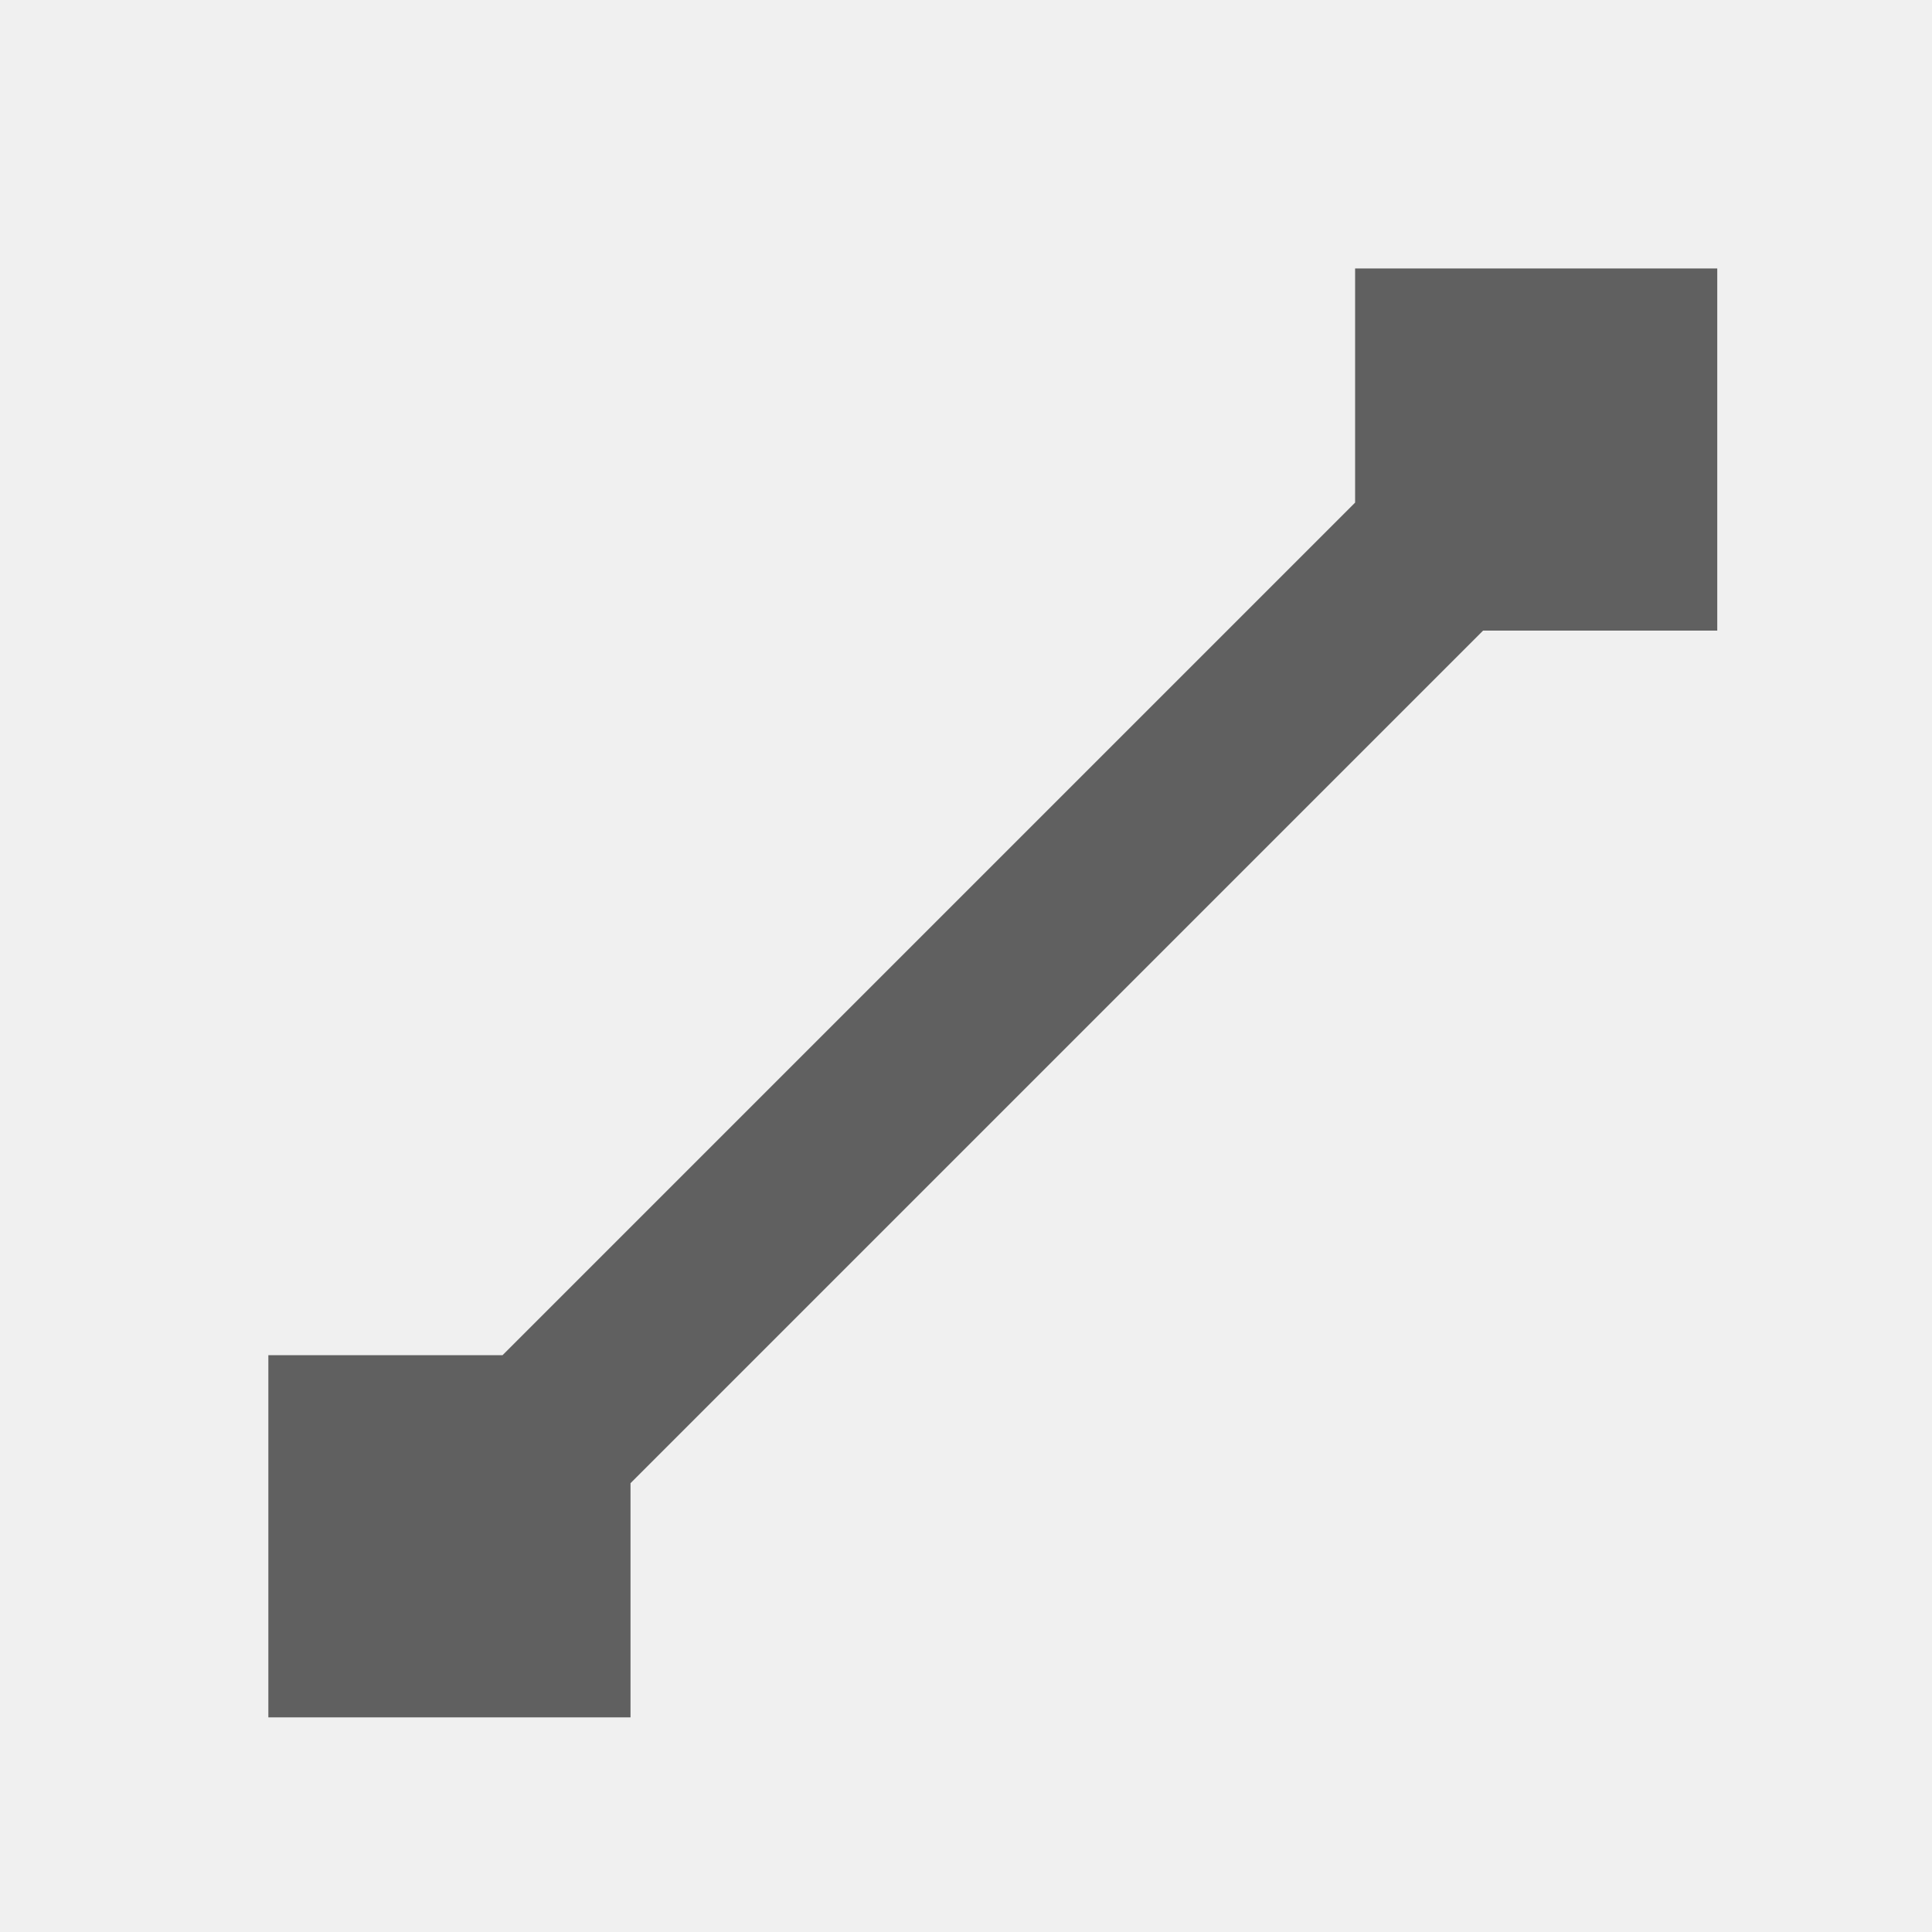
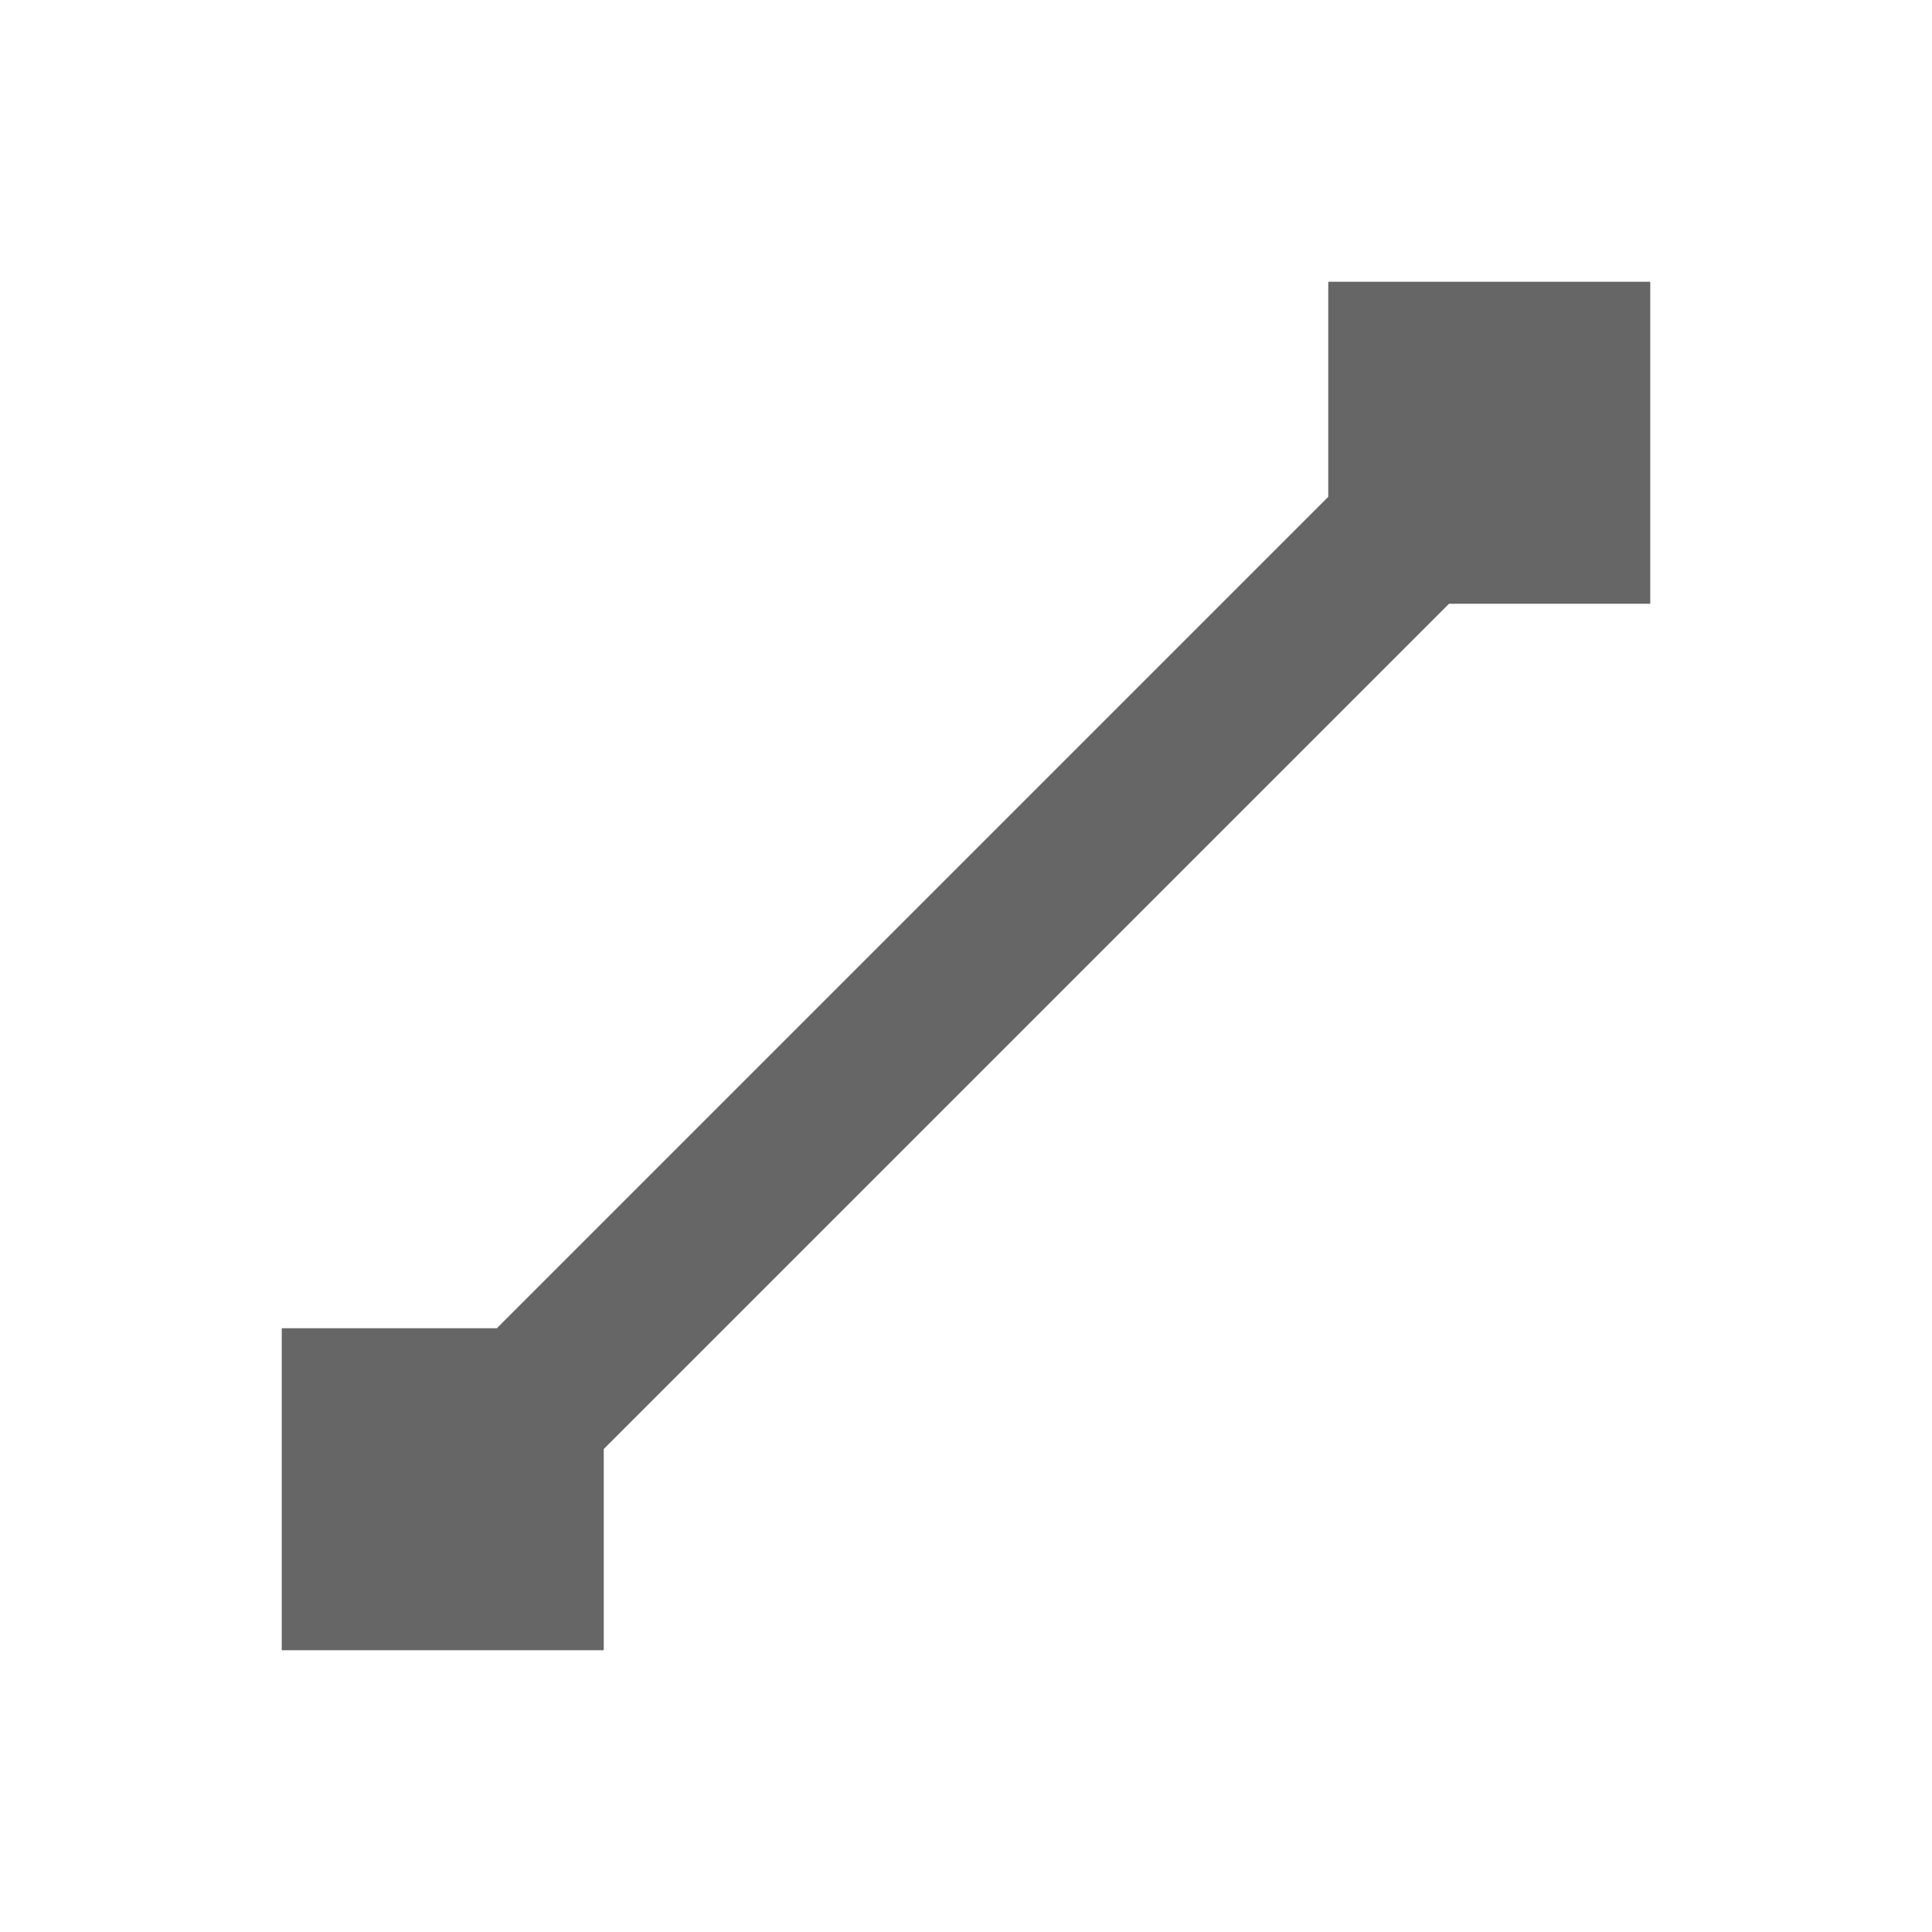
- <svg xmlns="http://www.w3.org/2000/svg" width="20" height="20" viewBox="0 0 20 20" fill="none">
-   <g clip-path="url(#clip0_126_6031)">
-     <path d="M17.777 2.779L17.777 6.528H15.353L6.527 15.354V17.778L2.778 17.778V14.029H5.202L14.028 5.203V2.779H17.777Z" fill="black" fill-opacity="0.6" />
-   </g>
-   <defs>
-     <clipPath id="clip0_126_6031">
-       <rect width="20" height="20" fill="white" />
-     </clipPath>
-   </defs>
+ <svg xmlns="http://www.w3.org/2000/svg" width="24" height="24" viewBox="0 0 24 24" fill="none">
+   <rect width="24" height="24" fill="white" />
+   <path fill-rule="evenodd" clip-rule="evenodd" d="M16.5 3.5H18.5H20.5V5.5V7.5H18.5H18L7.5 18V18.5V20.5H5.5H3.5V18.5V16.5H5.5H6.172L16.5 6.172V5.5V3.5Z" fill="black" fill-opacity="0.6" />
</svg>
